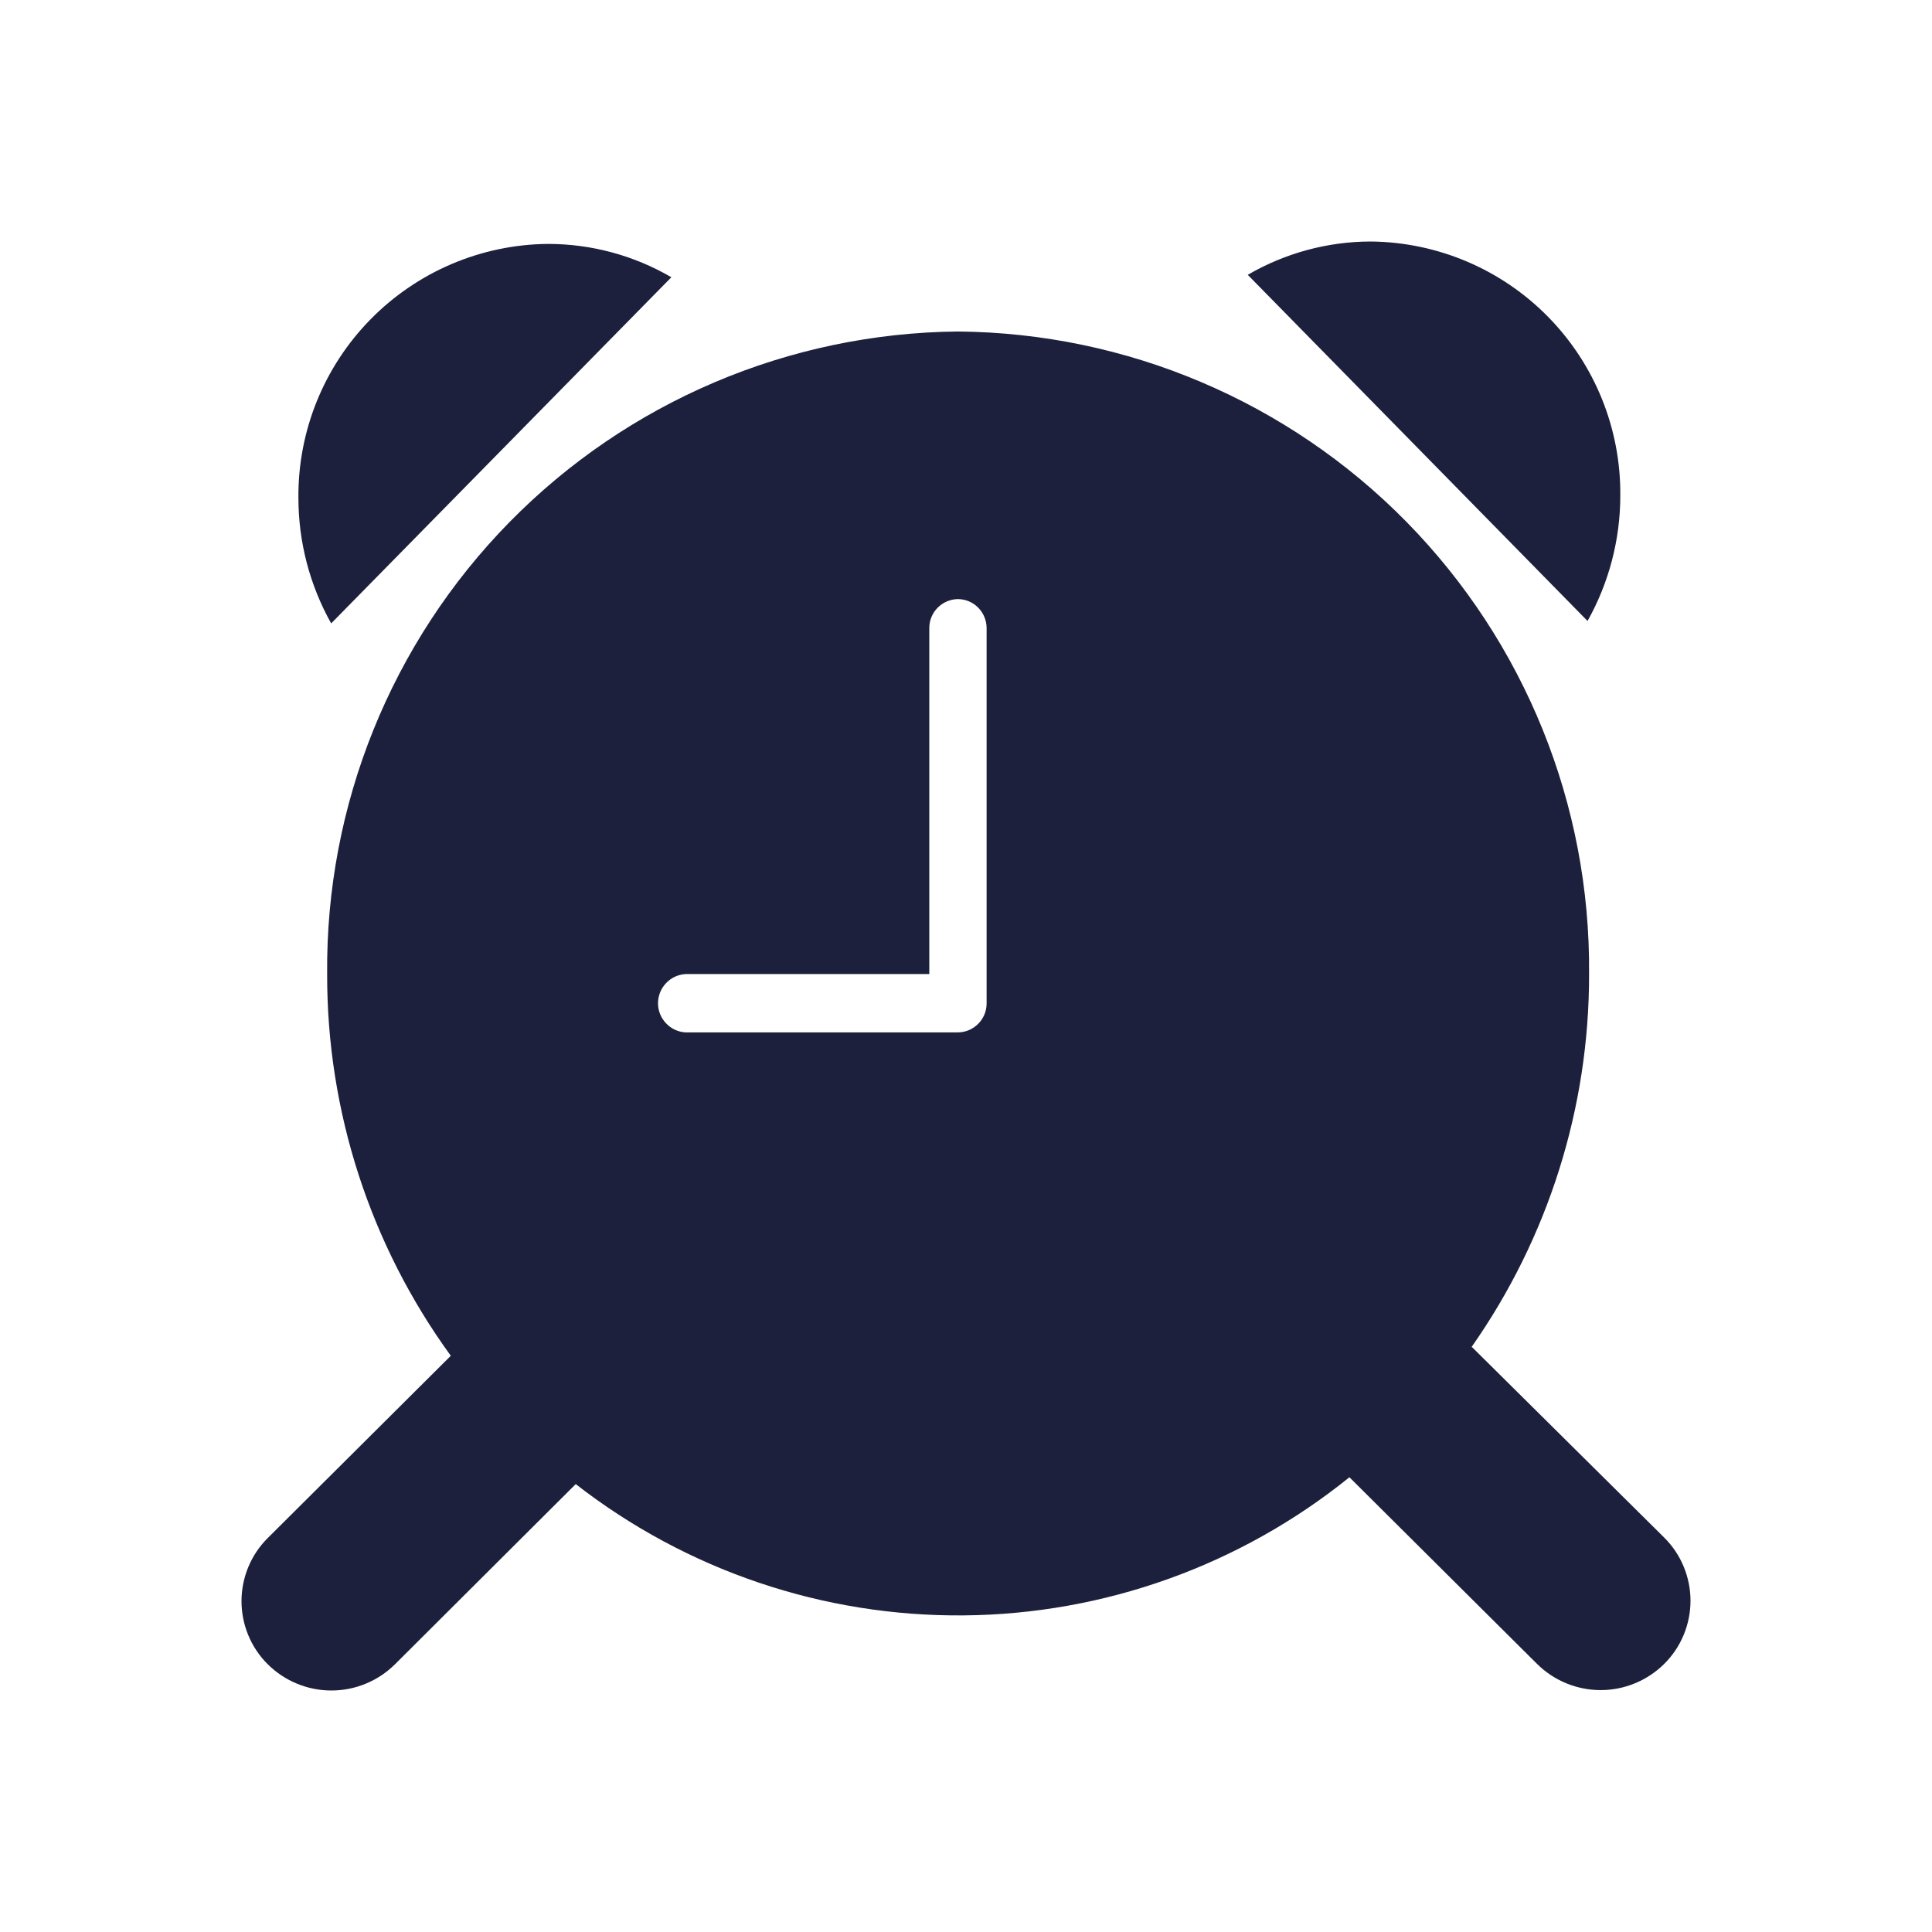
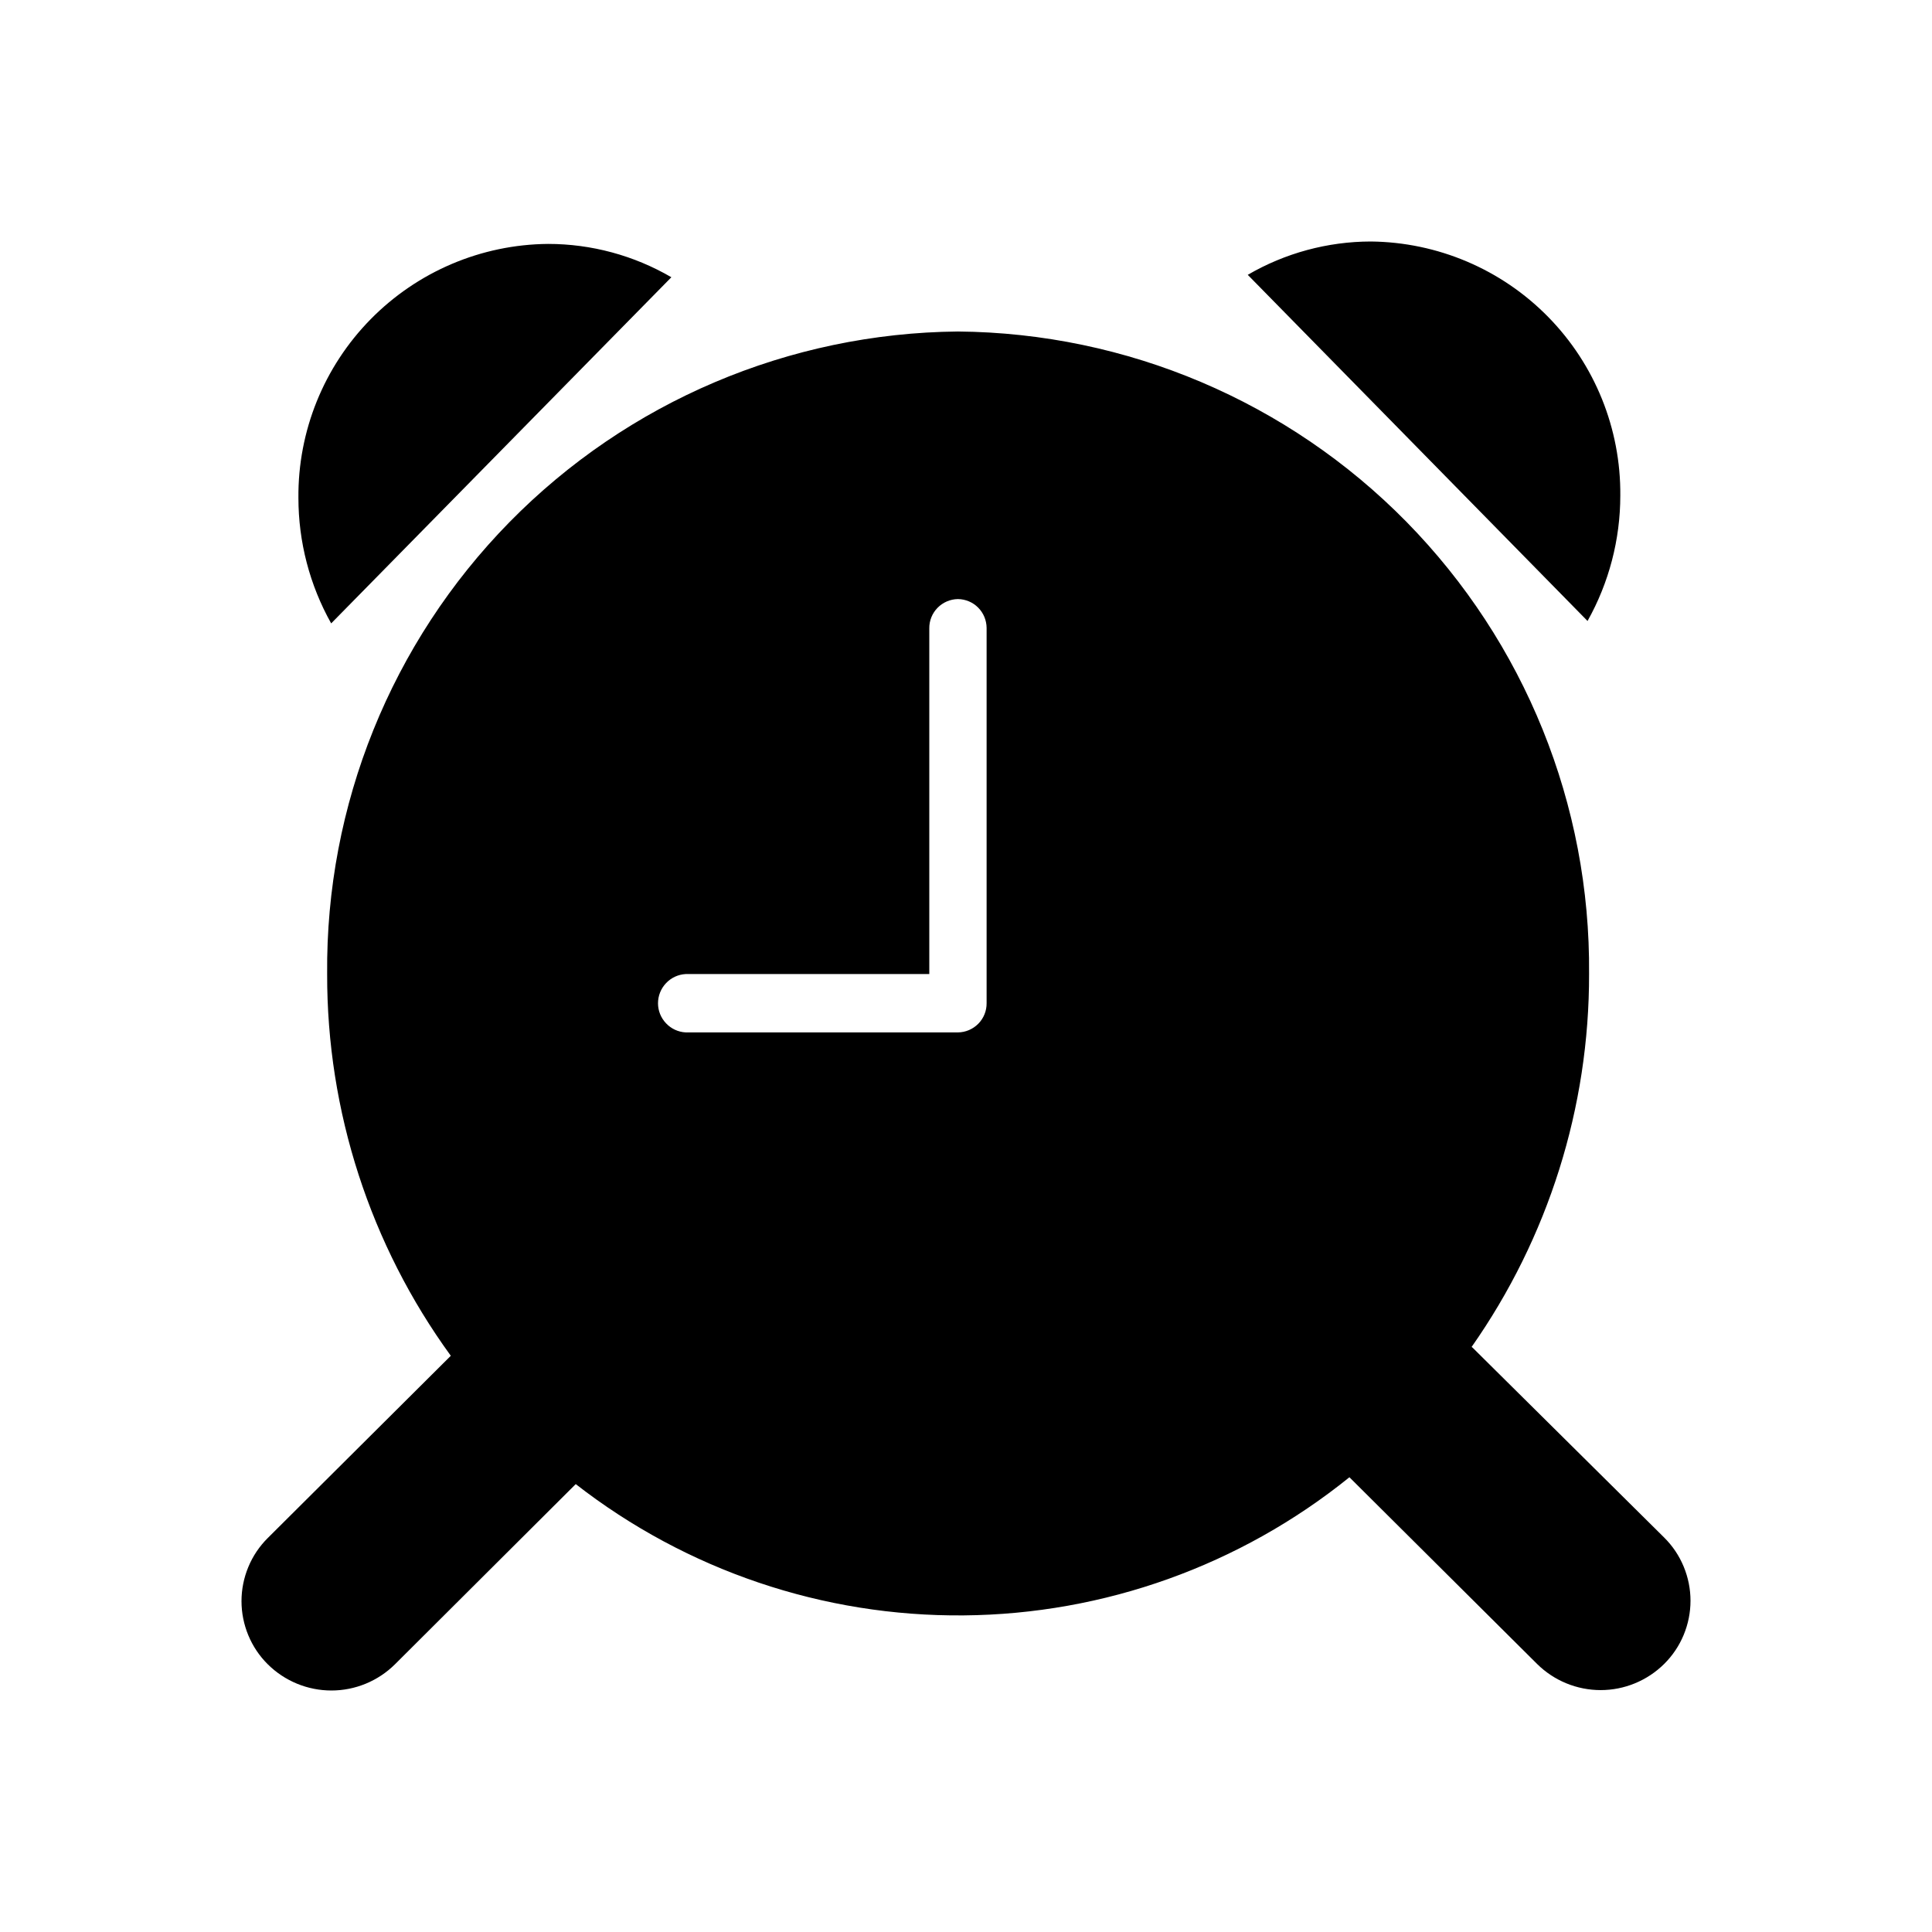
<svg xmlns="http://www.w3.org/2000/svg" width="24" height="24" viewBox="0 0 24 24" fill="none">
-   <mask id="mask0" mask-type="alpha" maskUnits="userSpaceOnUse" x="3" y="3" width="18" height="19">
-     <path fill-rule="evenodd" clip-rule="evenodd" d="M11.9 4.118C13.998 4.136 16.002 4.987 17.472 6.483C18.942 7.98 19.758 9.998 19.74 12.096C19.744 13.755 19.234 15.374 18.281 16.732C18.288 16.737 18.295 16.742 18.301 16.749L20.673 19.1C20.777 19.203 20.859 19.325 20.915 19.46C20.971 19.595 21 19.739 21 19.885C21 20.031 20.971 20.175 20.915 20.31C20.859 20.445 20.777 20.567 20.673 20.67C20.463 20.878 20.179 20.995 19.884 20.995C19.588 20.995 19.304 20.878 19.094 20.67L16.763 18.351C15.405 19.447 13.717 20.052 11.972 20.067C10.227 20.083 8.529 19.508 7.152 18.436L4.906 20.675C4.696 20.883 4.412 21 4.117 21C3.821 21 3.537 20.883 3.327 20.675C3.223 20.572 3.141 20.45 3.085 20.315C3.029 20.18 3 20.036 3 19.89C3 19.744 3.029 19.6 3.085 19.465C3.141 19.33 3.223 19.208 3.327 19.105L5.6 16.842C4.598 15.464 4.06 13.803 4.064 12.1C4.045 10.002 4.86 7.983 6.329 6.486C7.799 4.989 9.802 4.138 11.9 4.118ZM11.9 7.442C11.805 7.443 11.714 7.482 11.647 7.55C11.58 7.618 11.543 7.71 11.544 7.805V12.1H8.518C8.425 12.105 8.338 12.145 8.274 12.213C8.21 12.28 8.174 12.37 8.174 12.463C8.174 12.556 8.21 12.645 8.274 12.712C8.338 12.78 8.425 12.82 8.518 12.825H11.9C11.995 12.824 12.086 12.785 12.153 12.717C12.22 12.649 12.257 12.557 12.256 12.462V7.8C12.255 7.706 12.218 7.615 12.151 7.548C12.085 7.481 11.995 7.443 11.9 7.442ZM6.808 3.03C7.346 3.03 7.875 3.173 8.34 3.444L4.114 7.744C3.847 7.268 3.707 6.731 3.707 6.185C3.7 5.355 4.023 4.557 4.604 3.966C5.186 3.374 5.978 3.037 6.808 3.03ZM17.028 3C17.857 3.008 18.65 3.344 19.231 3.936C19.812 4.527 20.135 5.326 20.128 6.155C20.128 6.701 19.988 7.238 19.721 7.714L15.5 3.414C15.964 3.144 16.491 3.001 17.028 3Z" fill="#1C203C" />
-   </mask>
-   <g mask="url(#mask0)">
-     <rect width="24" height="24" fill="#1C203C" />
-   </g>
+   <path fill-rule="evenodd" clip-rule="evenodd" d="M11.9 4.118C13.998 4.136 16.002 4.987 17.472 6.483C18.942 7.98 19.758 9.998 19.74 12.096C19.744 13.755 19.234 15.374 18.281 16.732C18.288 16.737 18.295 16.742 18.301 16.749L20.673 19.1C20.777 19.203 20.859 19.325 20.915 19.46C20.971 19.595 21 19.739 21 19.885C21 20.031 20.971 20.175 20.915 20.31C20.859 20.445 20.777 20.567 20.673 20.67C20.463 20.878 20.179 20.995 19.884 20.995C19.588 20.995 19.304 20.878 19.094 20.67L16.763 18.351C15.405 19.447 13.717 20.052 11.972 20.067C10.227 20.083 8.529 19.508 7.152 18.436L4.906 20.675C4.696 20.883 4.412 21 4.117 21C3.821 21 3.537 20.883 3.327 20.675C3.223 20.572 3.141 20.45 3.085 20.315C3.029 20.18 3 20.036 3 19.89C3 19.744 3.029 19.6 3.085 19.465C3.141 19.33 3.223 19.208 3.327 19.105L5.6 16.842C4.598 15.464 4.06 13.803 4.064 12.1C4.045 10.002 4.86 7.983 6.329 6.486C7.799 4.989 9.802 4.138 11.9 4.118ZM11.9 7.442C11.805 7.443 11.714 7.482 11.647 7.55C11.58 7.618 11.543 7.71 11.544 7.805V12.1H8.518C8.425 12.105 8.338 12.145 8.274 12.213C8.21 12.28 8.174 12.37 8.174 12.463C8.174 12.556 8.21 12.645 8.274 12.712C8.338 12.78 8.425 12.82 8.518 12.825H11.9C11.995 12.824 12.086 12.785 12.153 12.717C12.22 12.649 12.257 12.557 12.256 12.462V7.8C12.255 7.706 12.218 7.615 12.151 7.548C12.085 7.481 11.994 7.443 11.9 7.442ZM6.808 3.03C7.346 3.03 7.875 3.173 8.34 3.444L4.114 7.744C3.847 7.268 3.707 6.731 3.707 6.185C3.7 5.355 4.023 4.557 4.604 3.966C5.186 3.374 5.978 3.037 6.808 3.03ZM17.028 3C17.857 3.008 18.65 3.344 19.231 3.936C19.812 4.527 20.135 5.326 20.128 6.155C20.128 6.701 19.988 7.238 19.721 7.714L15.5 3.414C15.964 3.144 16.491 3.001 17.028 3Z" fill="black" />
</svg>
